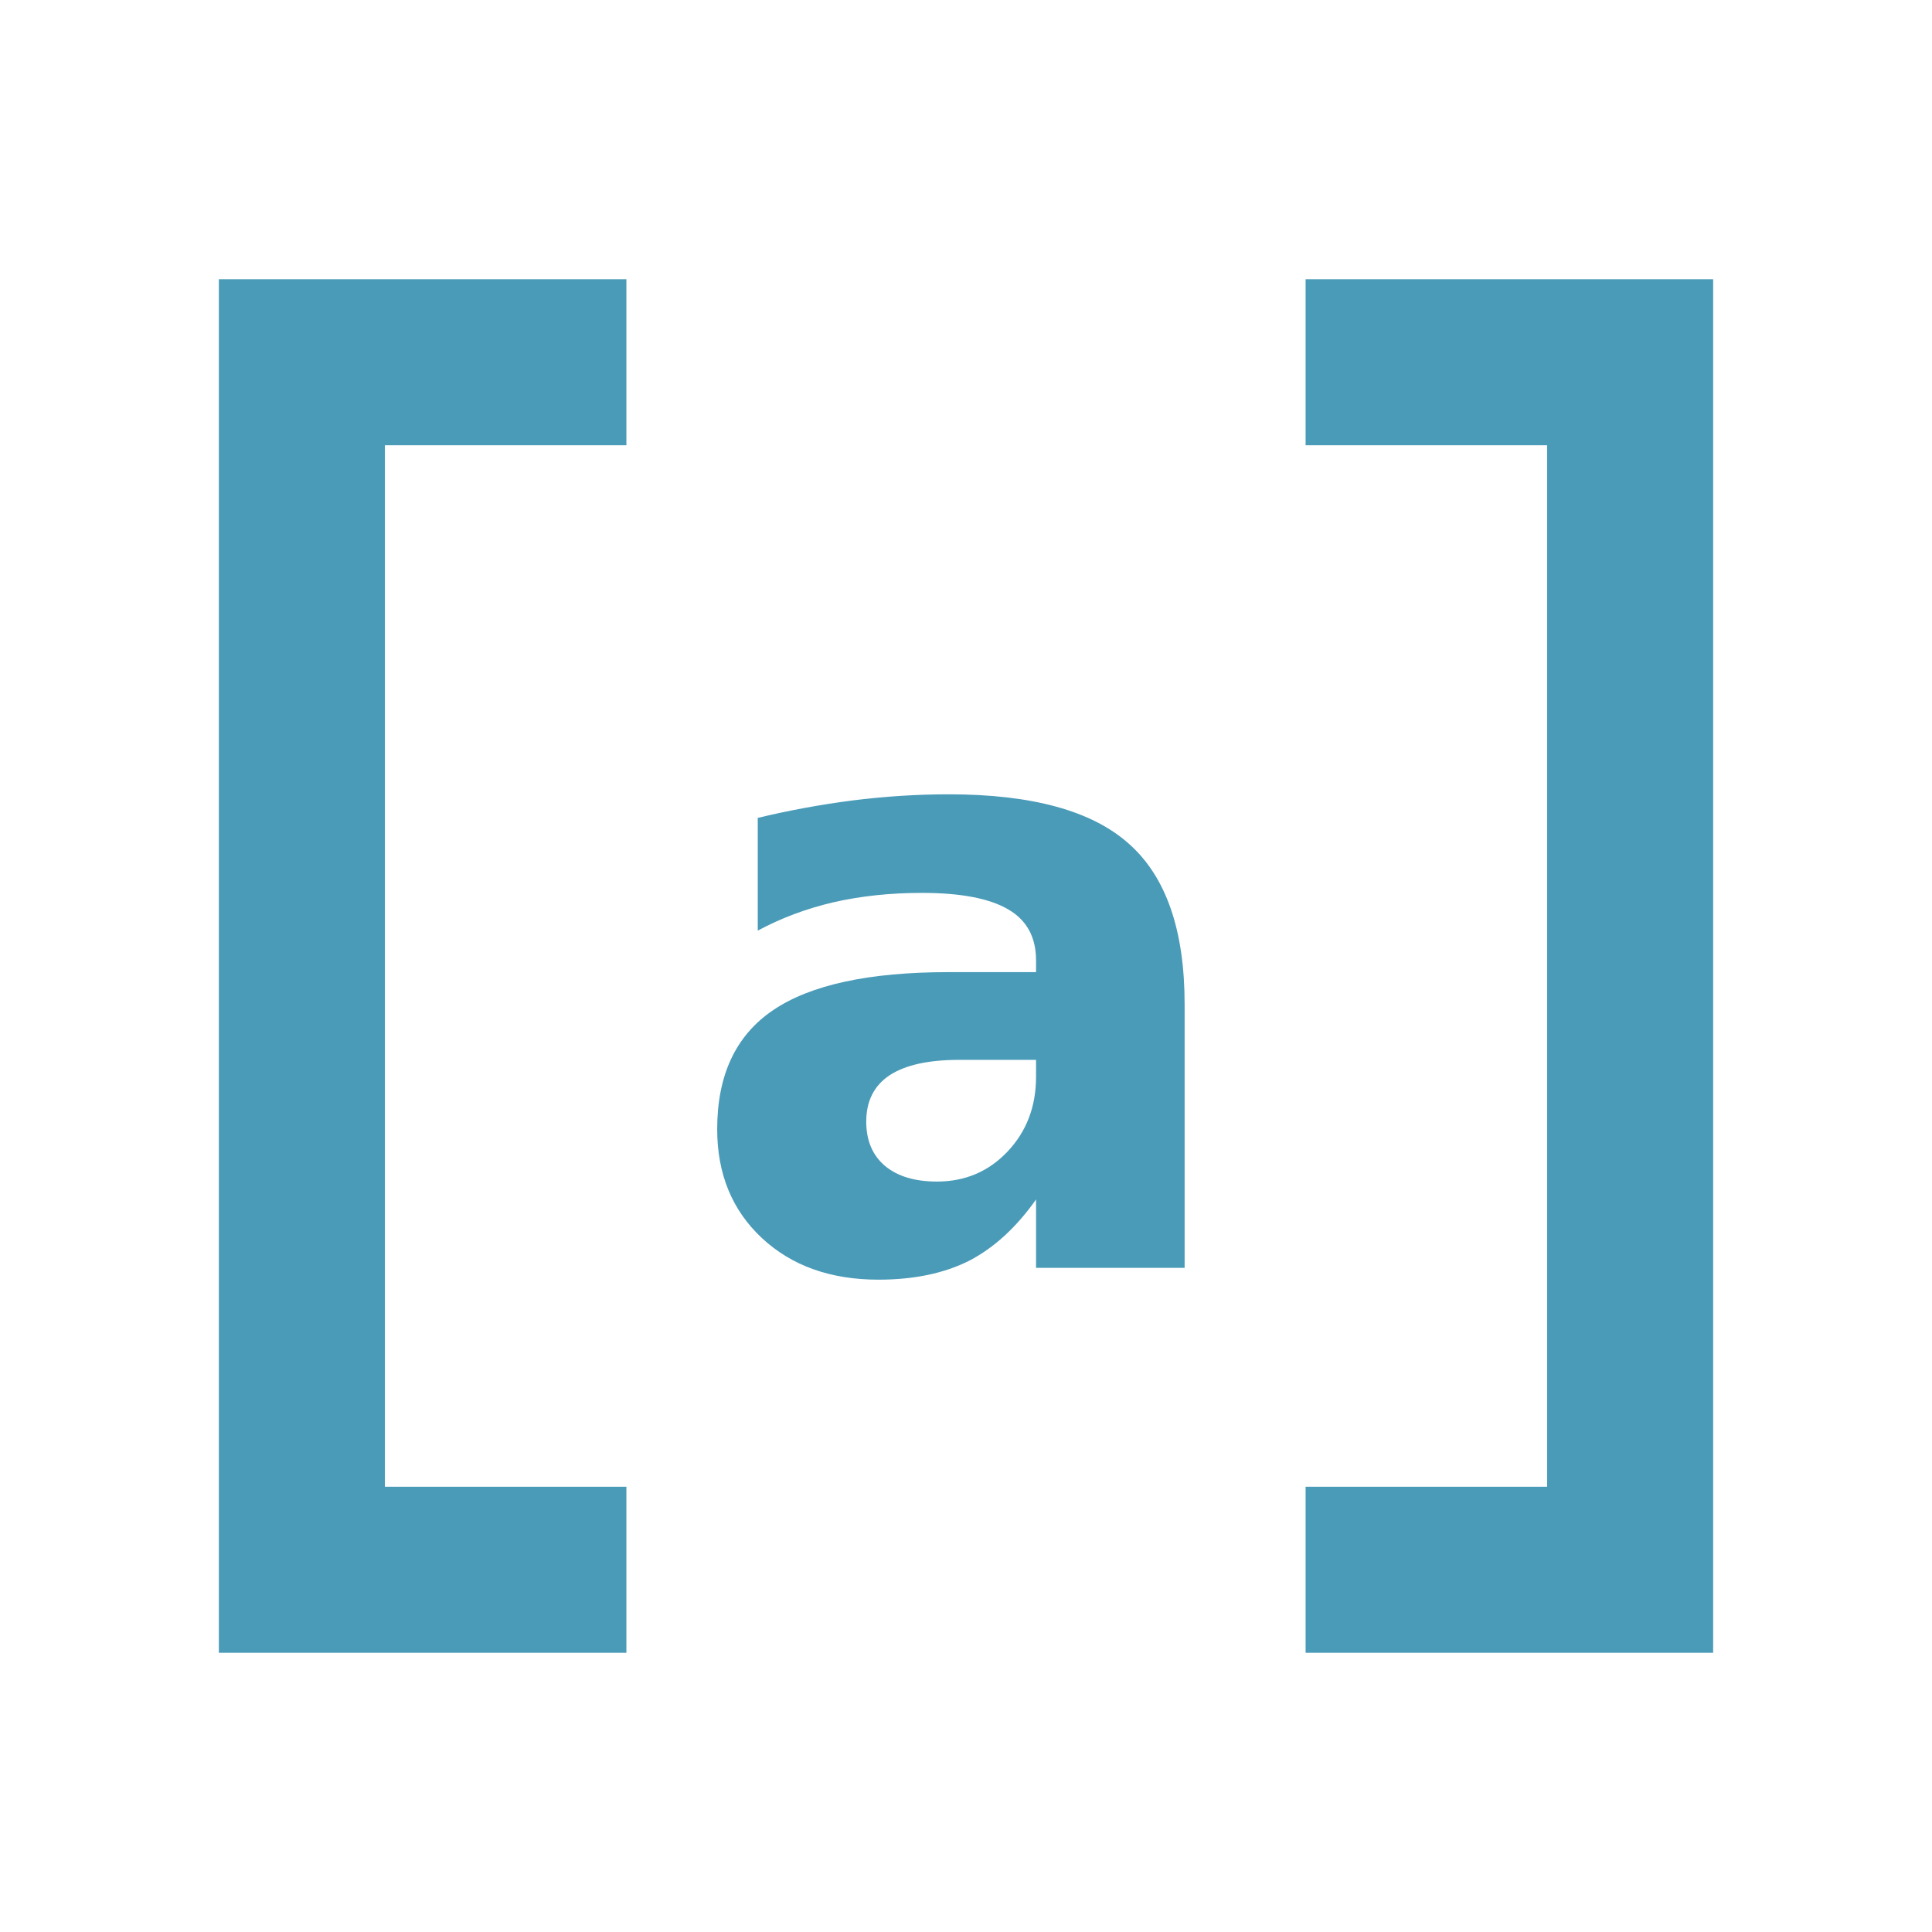
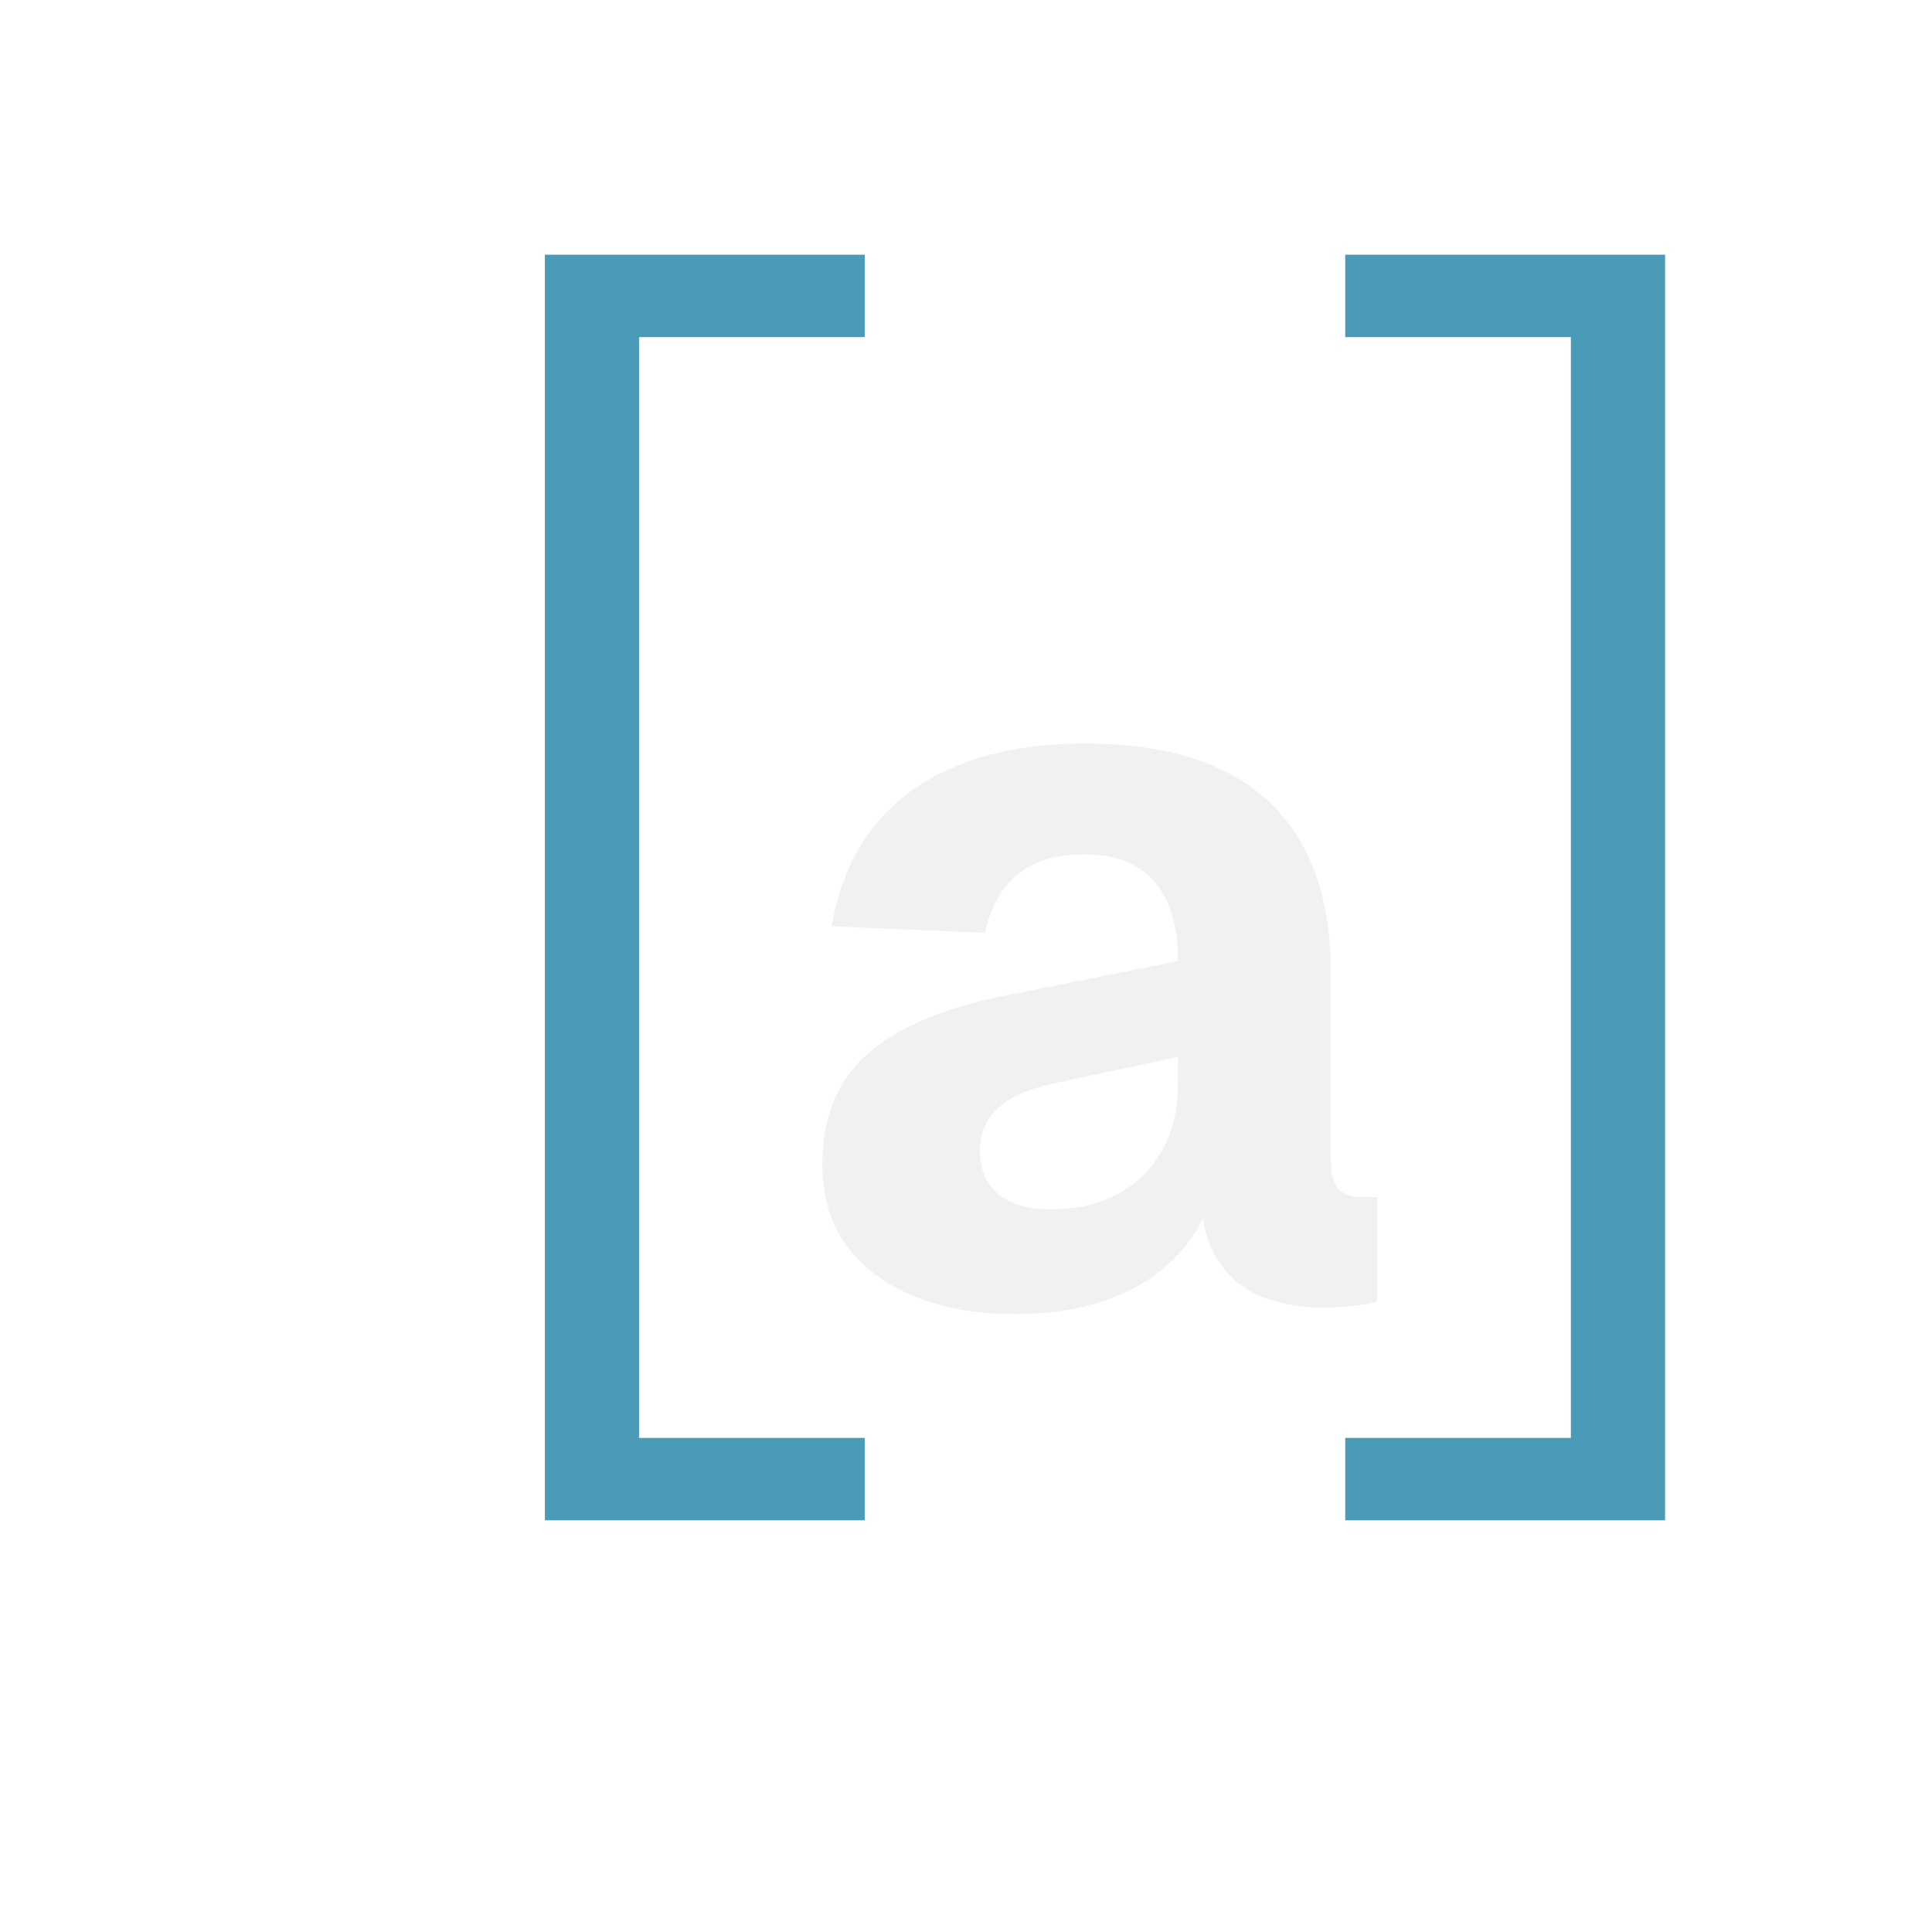
- <svg xmlns="http://www.w3.org/2000/svg" viewBox="0 0 64 64" width="64" height="64" role="img" aria-label="appsynergy mark">
-   <path d="M18 12 H10 V52 H18" fill="none" stroke="#4a9bb8" stroke-width="5.5" stroke-linecap="square" />
-   <path d="M46 12 H54 V52 H46" fill="none" stroke="#4a9bb8" stroke-width="5.5" stroke-linecap="square" />
-   <text x="32" y="42" text-anchor="middle" font-family="DejaVu Sans, Liberation Sans, sans-serif" font-size="28" font-weight="700" fill="#4a9bb8">a</text>
+ <svg xmlns="http://www.w3.org/2000/svg" width="1024" height="1024" viewBox="0 0 1024 1024">
+   <path fill-rule="nonzero" fill="rgb(29.02%, 60.784%, 72.157%)" fill-opacity="1" d="M 458.328 805.797 L 288.797 805.797 L 288.797 135 L 458.328 135 L 458.328 178.688 L 338.719 178.688 L 338.719 762.125 L 458.328 762.125 Z M 216 -63.898 " />
+   <path fill-rule="nonzero" fill="rgb(94.51%, 94.51%, 94.51%)" fill-opacity="1" d="M 537.719 696.484 C 507.539 696.484 483.02 689.539 464.156 675.641 C 445.301 661.746 435.875 642.34 435.875 617.422 C 435.875 592.078 443.883 572.445 459.906 558.516 C 475.926 544.578 499.703 534.406 531.234 528 L 624.328 509.422 C 624.328 490.703 620.113 476.594 611.688 467.094 C 603.27 457.586 591.066 452.828 575.078 452.828 C 559.816 452.828 547.883 456.375 539.281 463.469 C 530.676 470.562 524.969 480.875 522.156 494.406 L 440.734 490.953 C 446.348 458.984 460.742 434.852 483.922 418.547 C 507.109 402.234 537.492 394.078 575.078 394.078 C 618.273 394.078 650.781 404.375 672.594 424.969 C 694.414 445.562 705.328 475.664 705.328 515.266 L 705.328 613.75 C 705.328 621.961 706.711 627.469 709.484 630.281 C 712.266 633.086 716.352 634.484 721.75 634.484 L 729.844 634.484 L 729.844 690 C 727.32 690.789 723.254 691.488 717.641 692.094 C 712.023 692.707 706.445 693.016 700.906 693.016 C 689.457 693.016 678.766 691.109 668.828 687.297 C 658.891 683.484 650.93 676.734 644.953 667.047 C 638.984 657.359 636 643.699 636 626.062 L 642.688 631.688 C 639.312 644.574 632.977 655.914 623.688 665.703 C 614.395 675.496 602.492 683.074 587.984 688.438 C 573.484 693.801 556.727 696.484 537.719 696.484 Z M 556.938 640.969 C 570.406 640.969 582.16 638.309 592.203 632.984 C 602.242 627.652 610.109 620 615.797 610.031 C 621.484 600.055 624.328 588.117 624.328 574.219 L 624.328 560.188 L 558.672 574.219 C 545.492 576.961 535.645 581.266 529.125 587.141 C 522.613 593.008 519.359 600.578 519.359 609.859 C 519.359 619.727 522.562 627.375 528.969 632.812 C 535.375 638.25 544.695 640.969 556.938 640.969 Z M 416 147.301 " />
+   <path fill-rule="nonzero" fill="rgb(29.02%, 60.784%, 72.157%)" fill-opacity="1" d="M 713 805.797 L 713 762.125 L 832.594 762.125 L 832.594 178.688 L 713 178.688 L 713 135 L 882.516 135 L 882.516 805.797 Z M 700 -63.898 " />
</svg>
